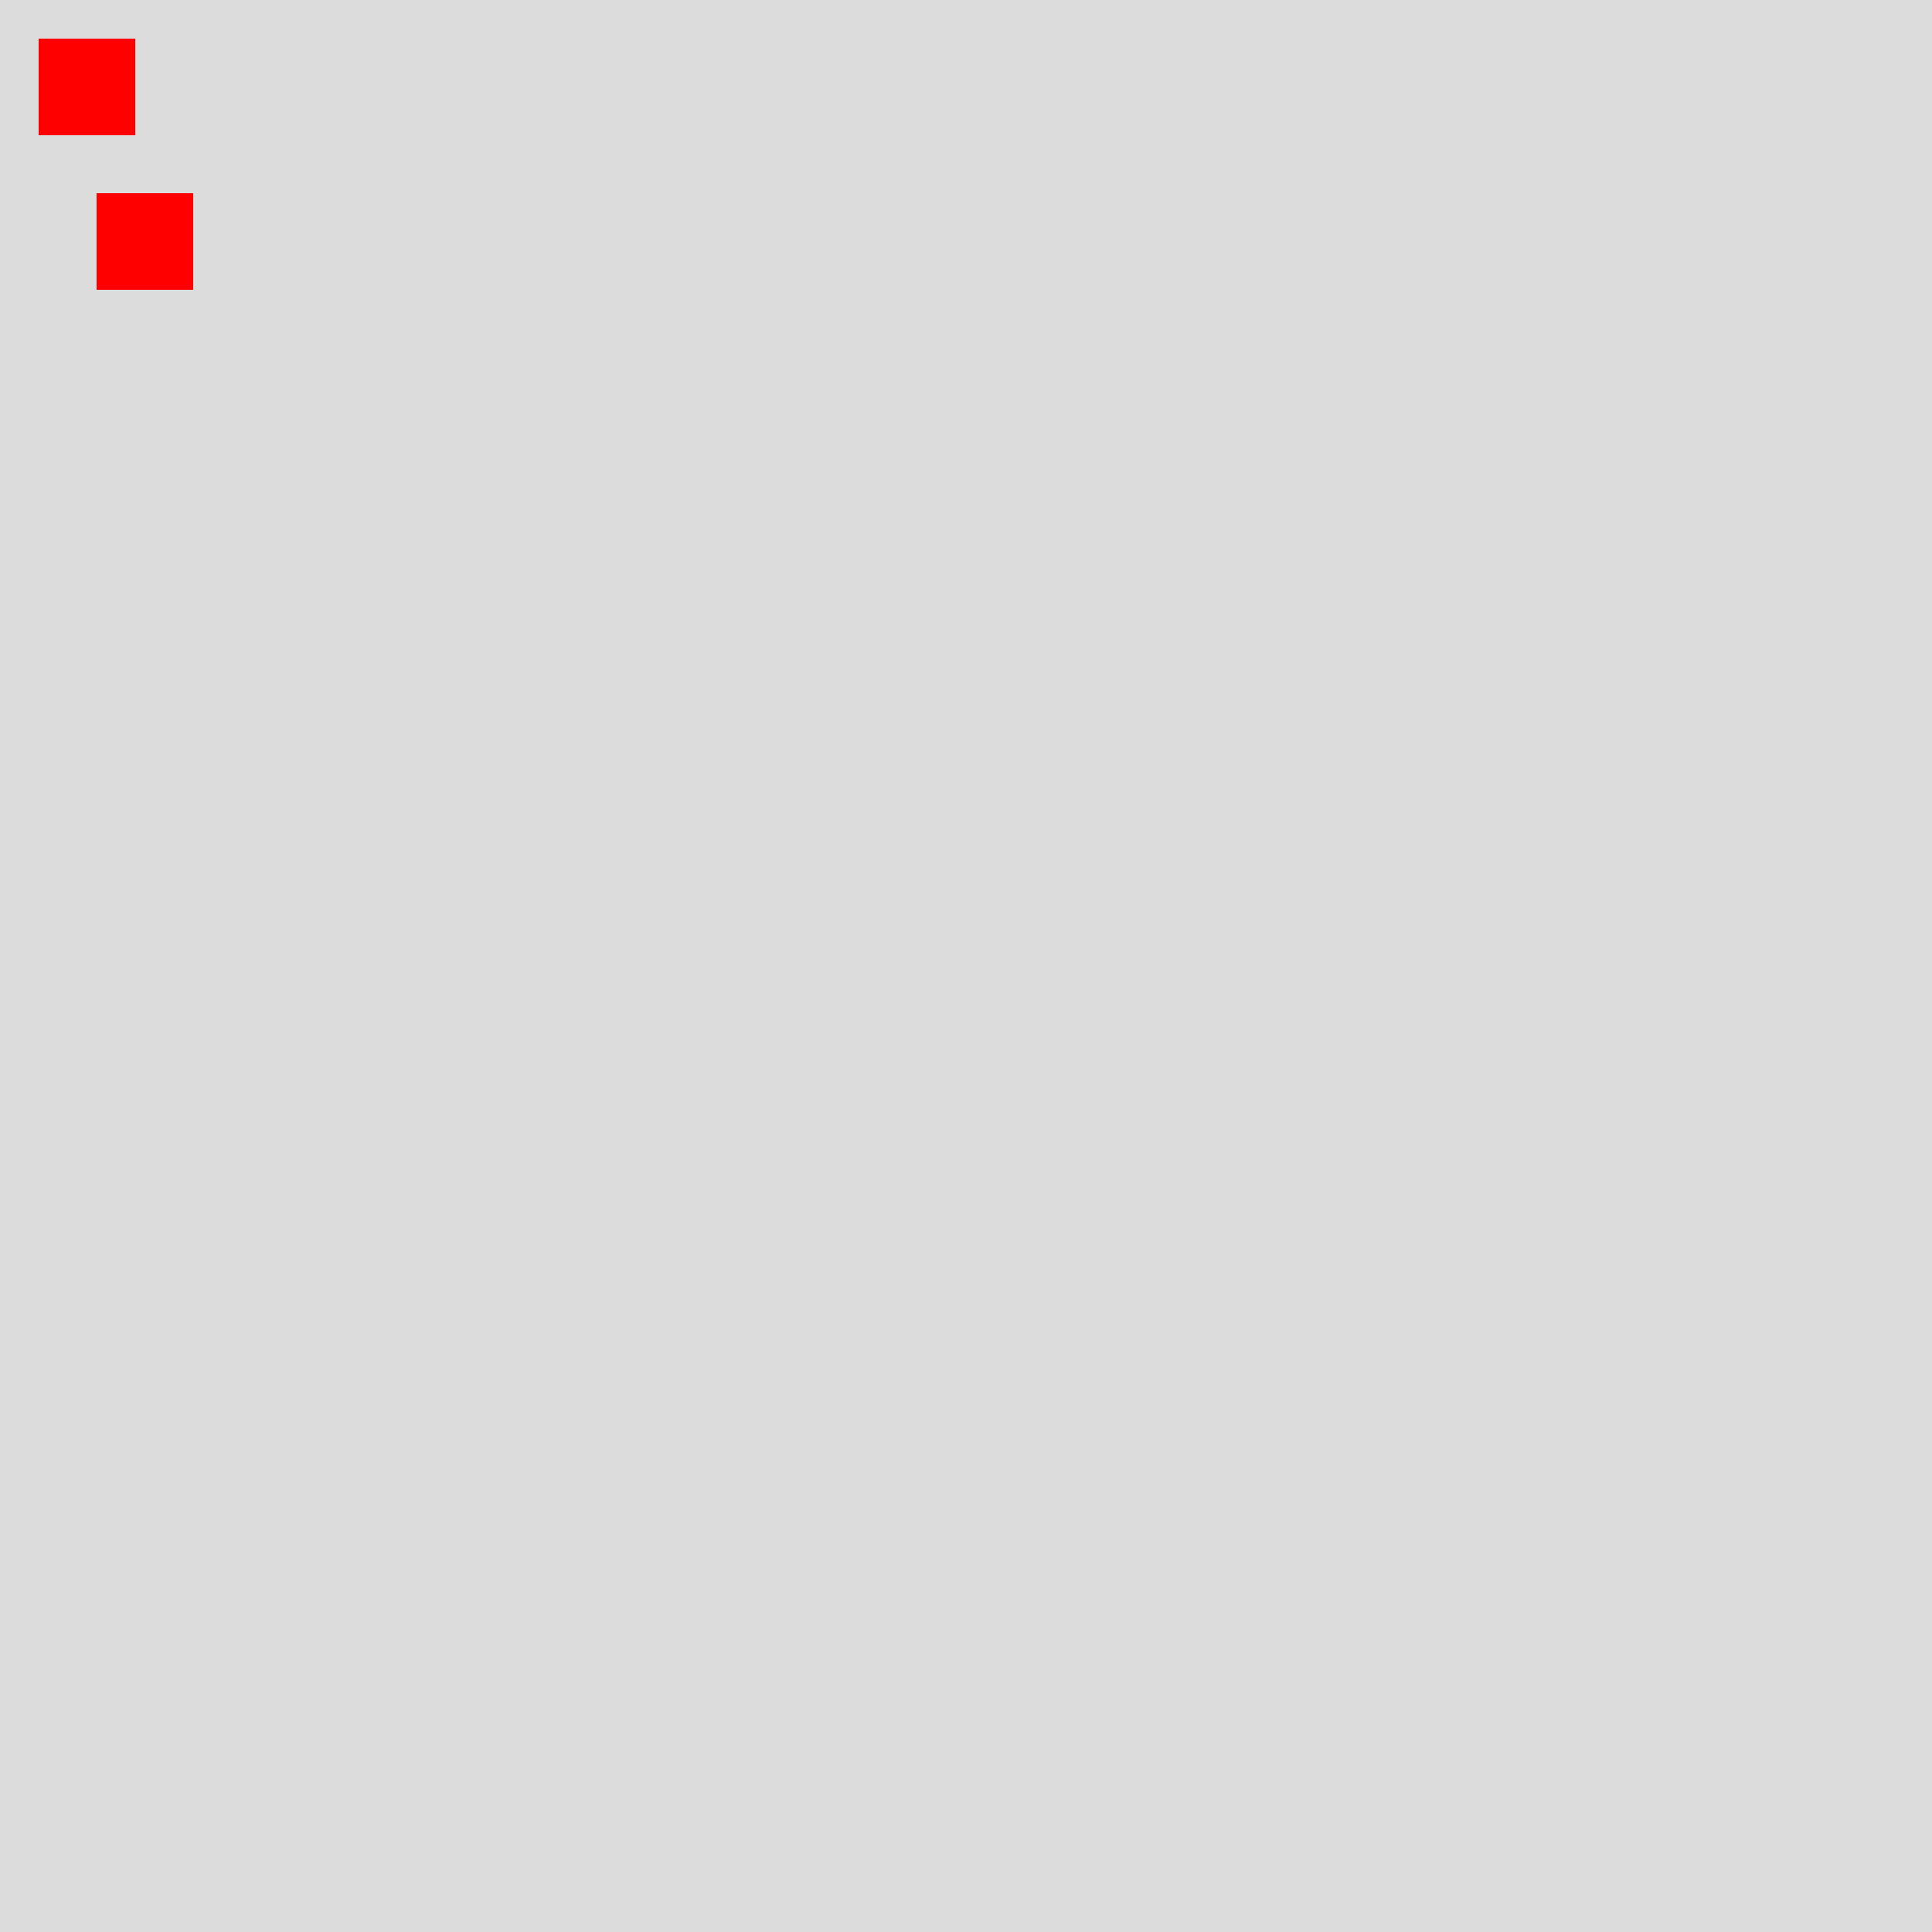
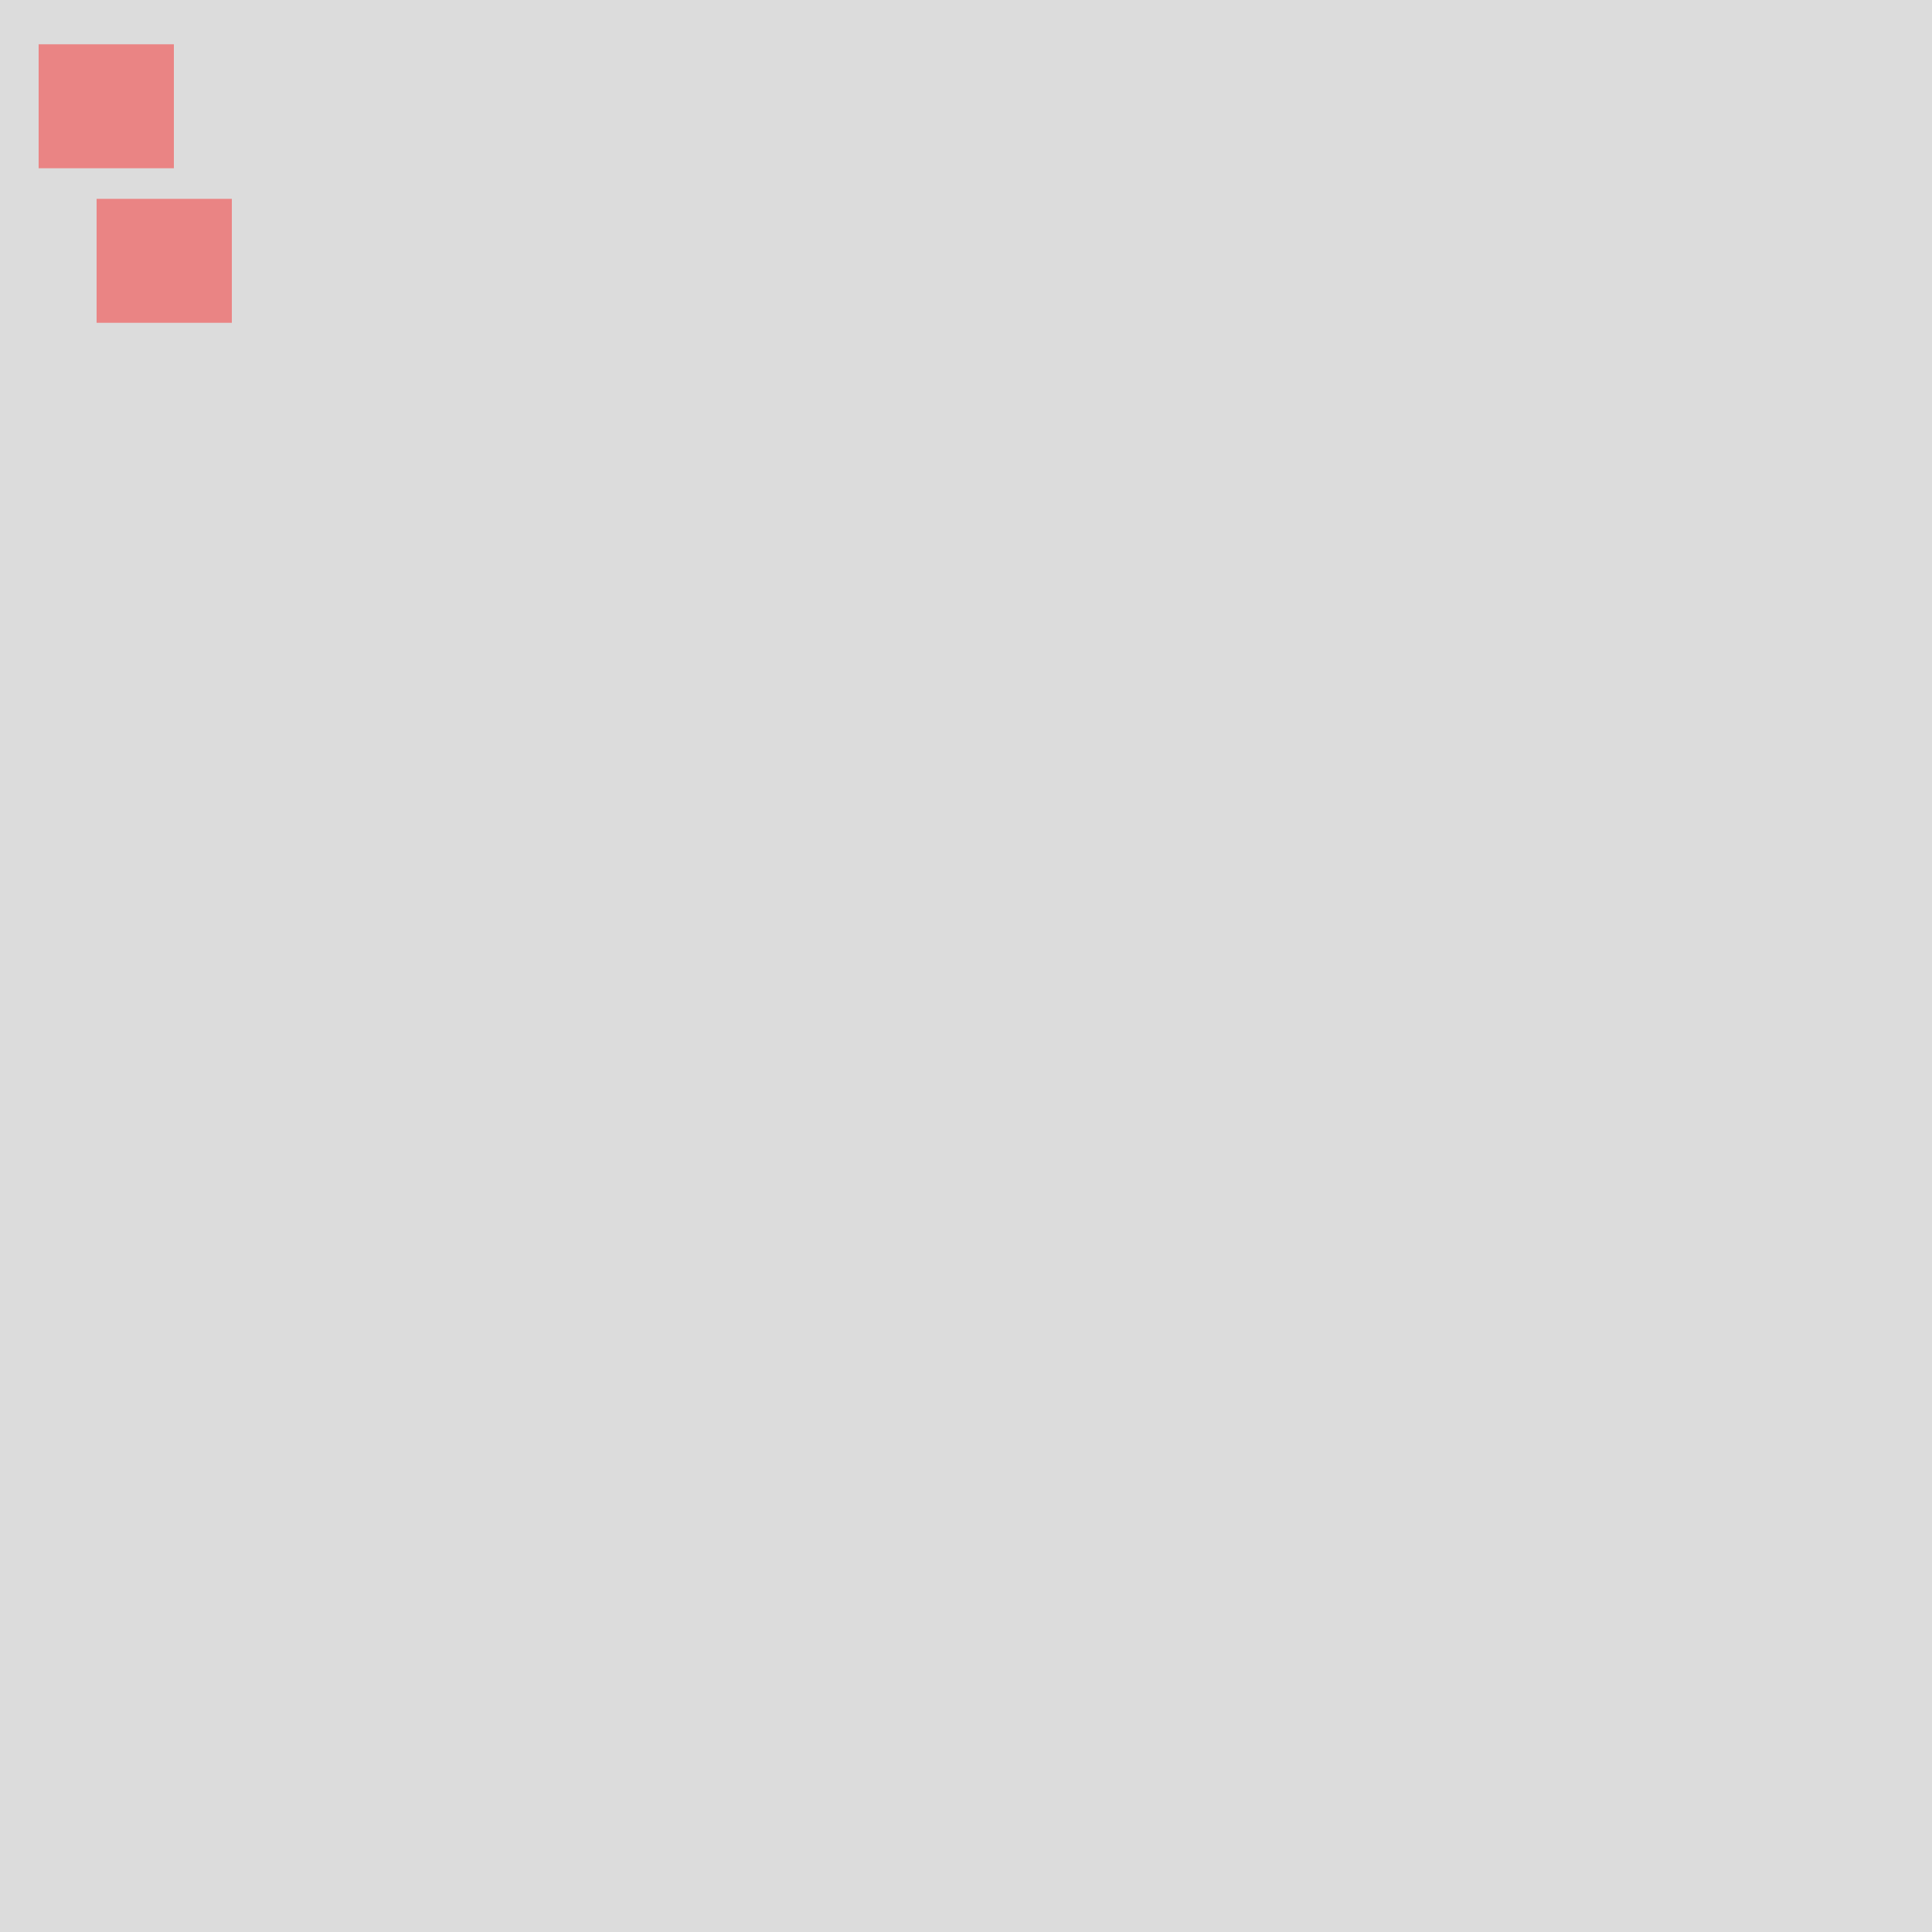
<svg xmlns="http://www.w3.org/2000/svg">
  <rect width="100%" height="100%" fill="#dcdcdc" />
-   <rect x="2%" y="2%" width="5%" height="5%" fill="red" />
-   <rect x="5%" y="10%" width="5%" height="5%" fill="red" />
+   <svg x="2%" y="2%" viewBox="0 0 60 55" width="7%" height="7%">
+     <rect width="100%" height="100%" fill="red" fill-opacity="0.4" />
+   </svg>
+   <svg x="5%" y="10%" viewBox="0 0 60 55" width="7%" height="7%">
+     <rect width="100%" height="100%" fill="red" fill-opacity="0.4" />
+   </svg>
</svg>
